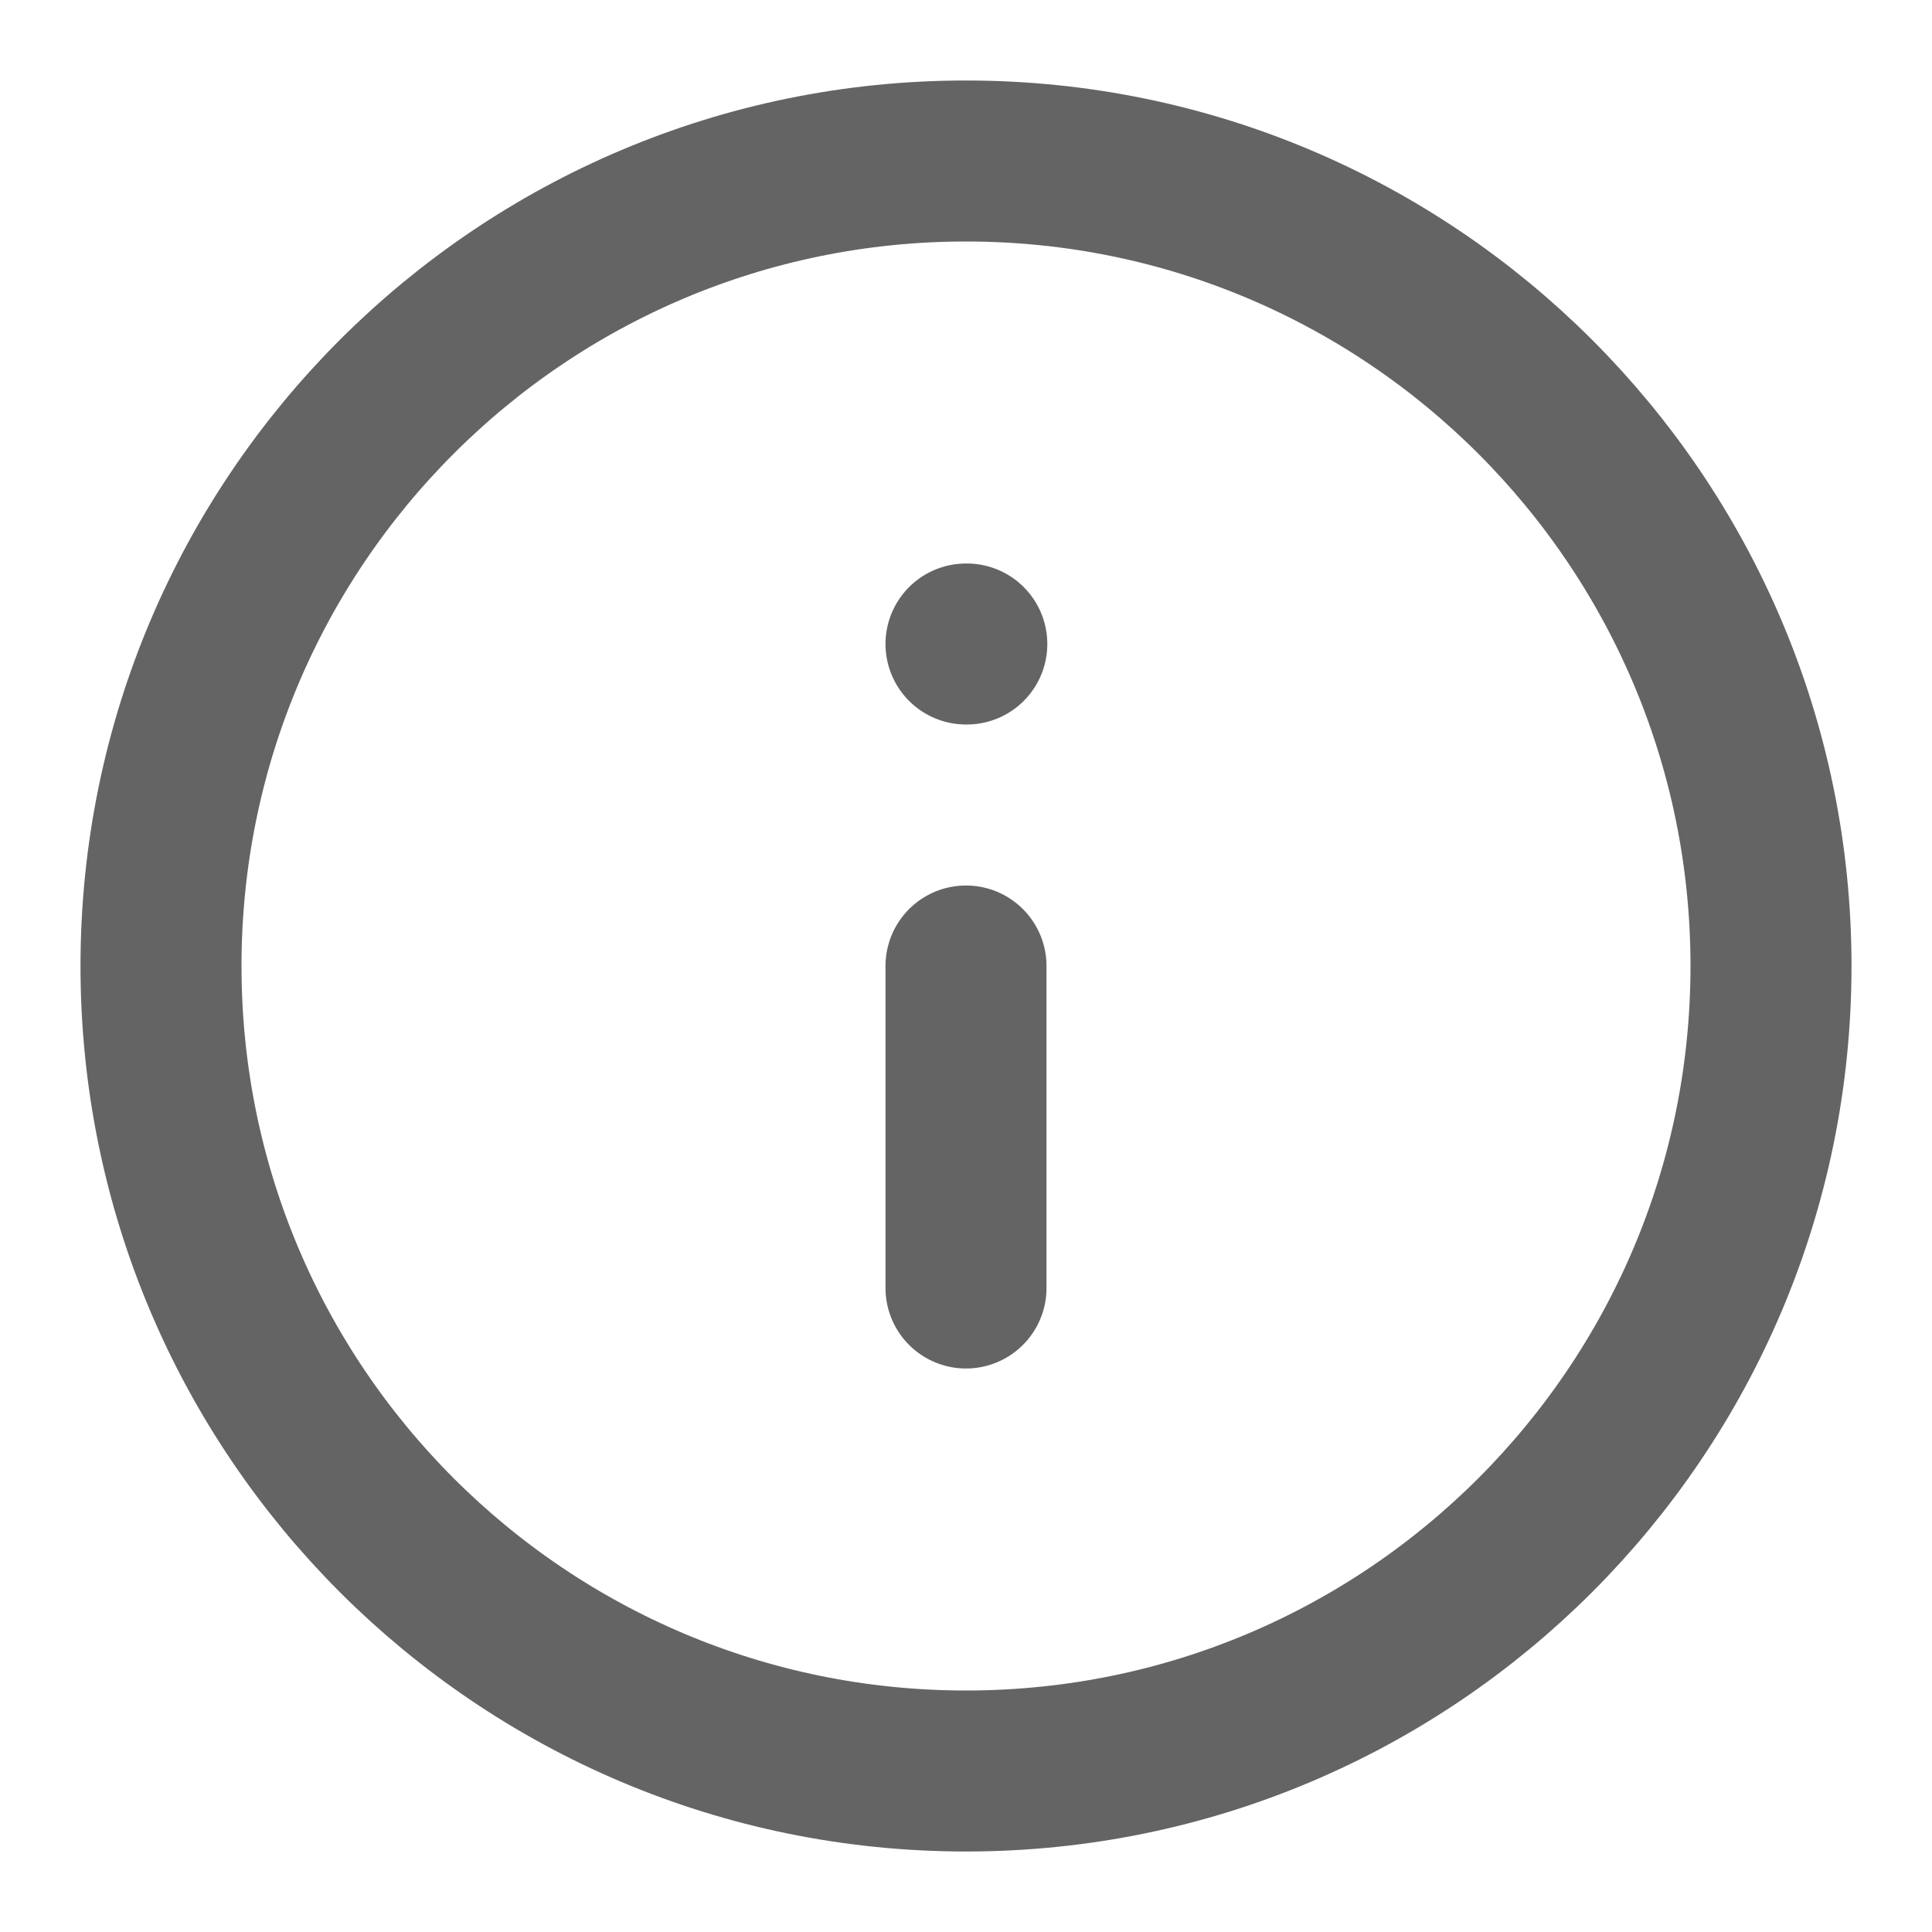
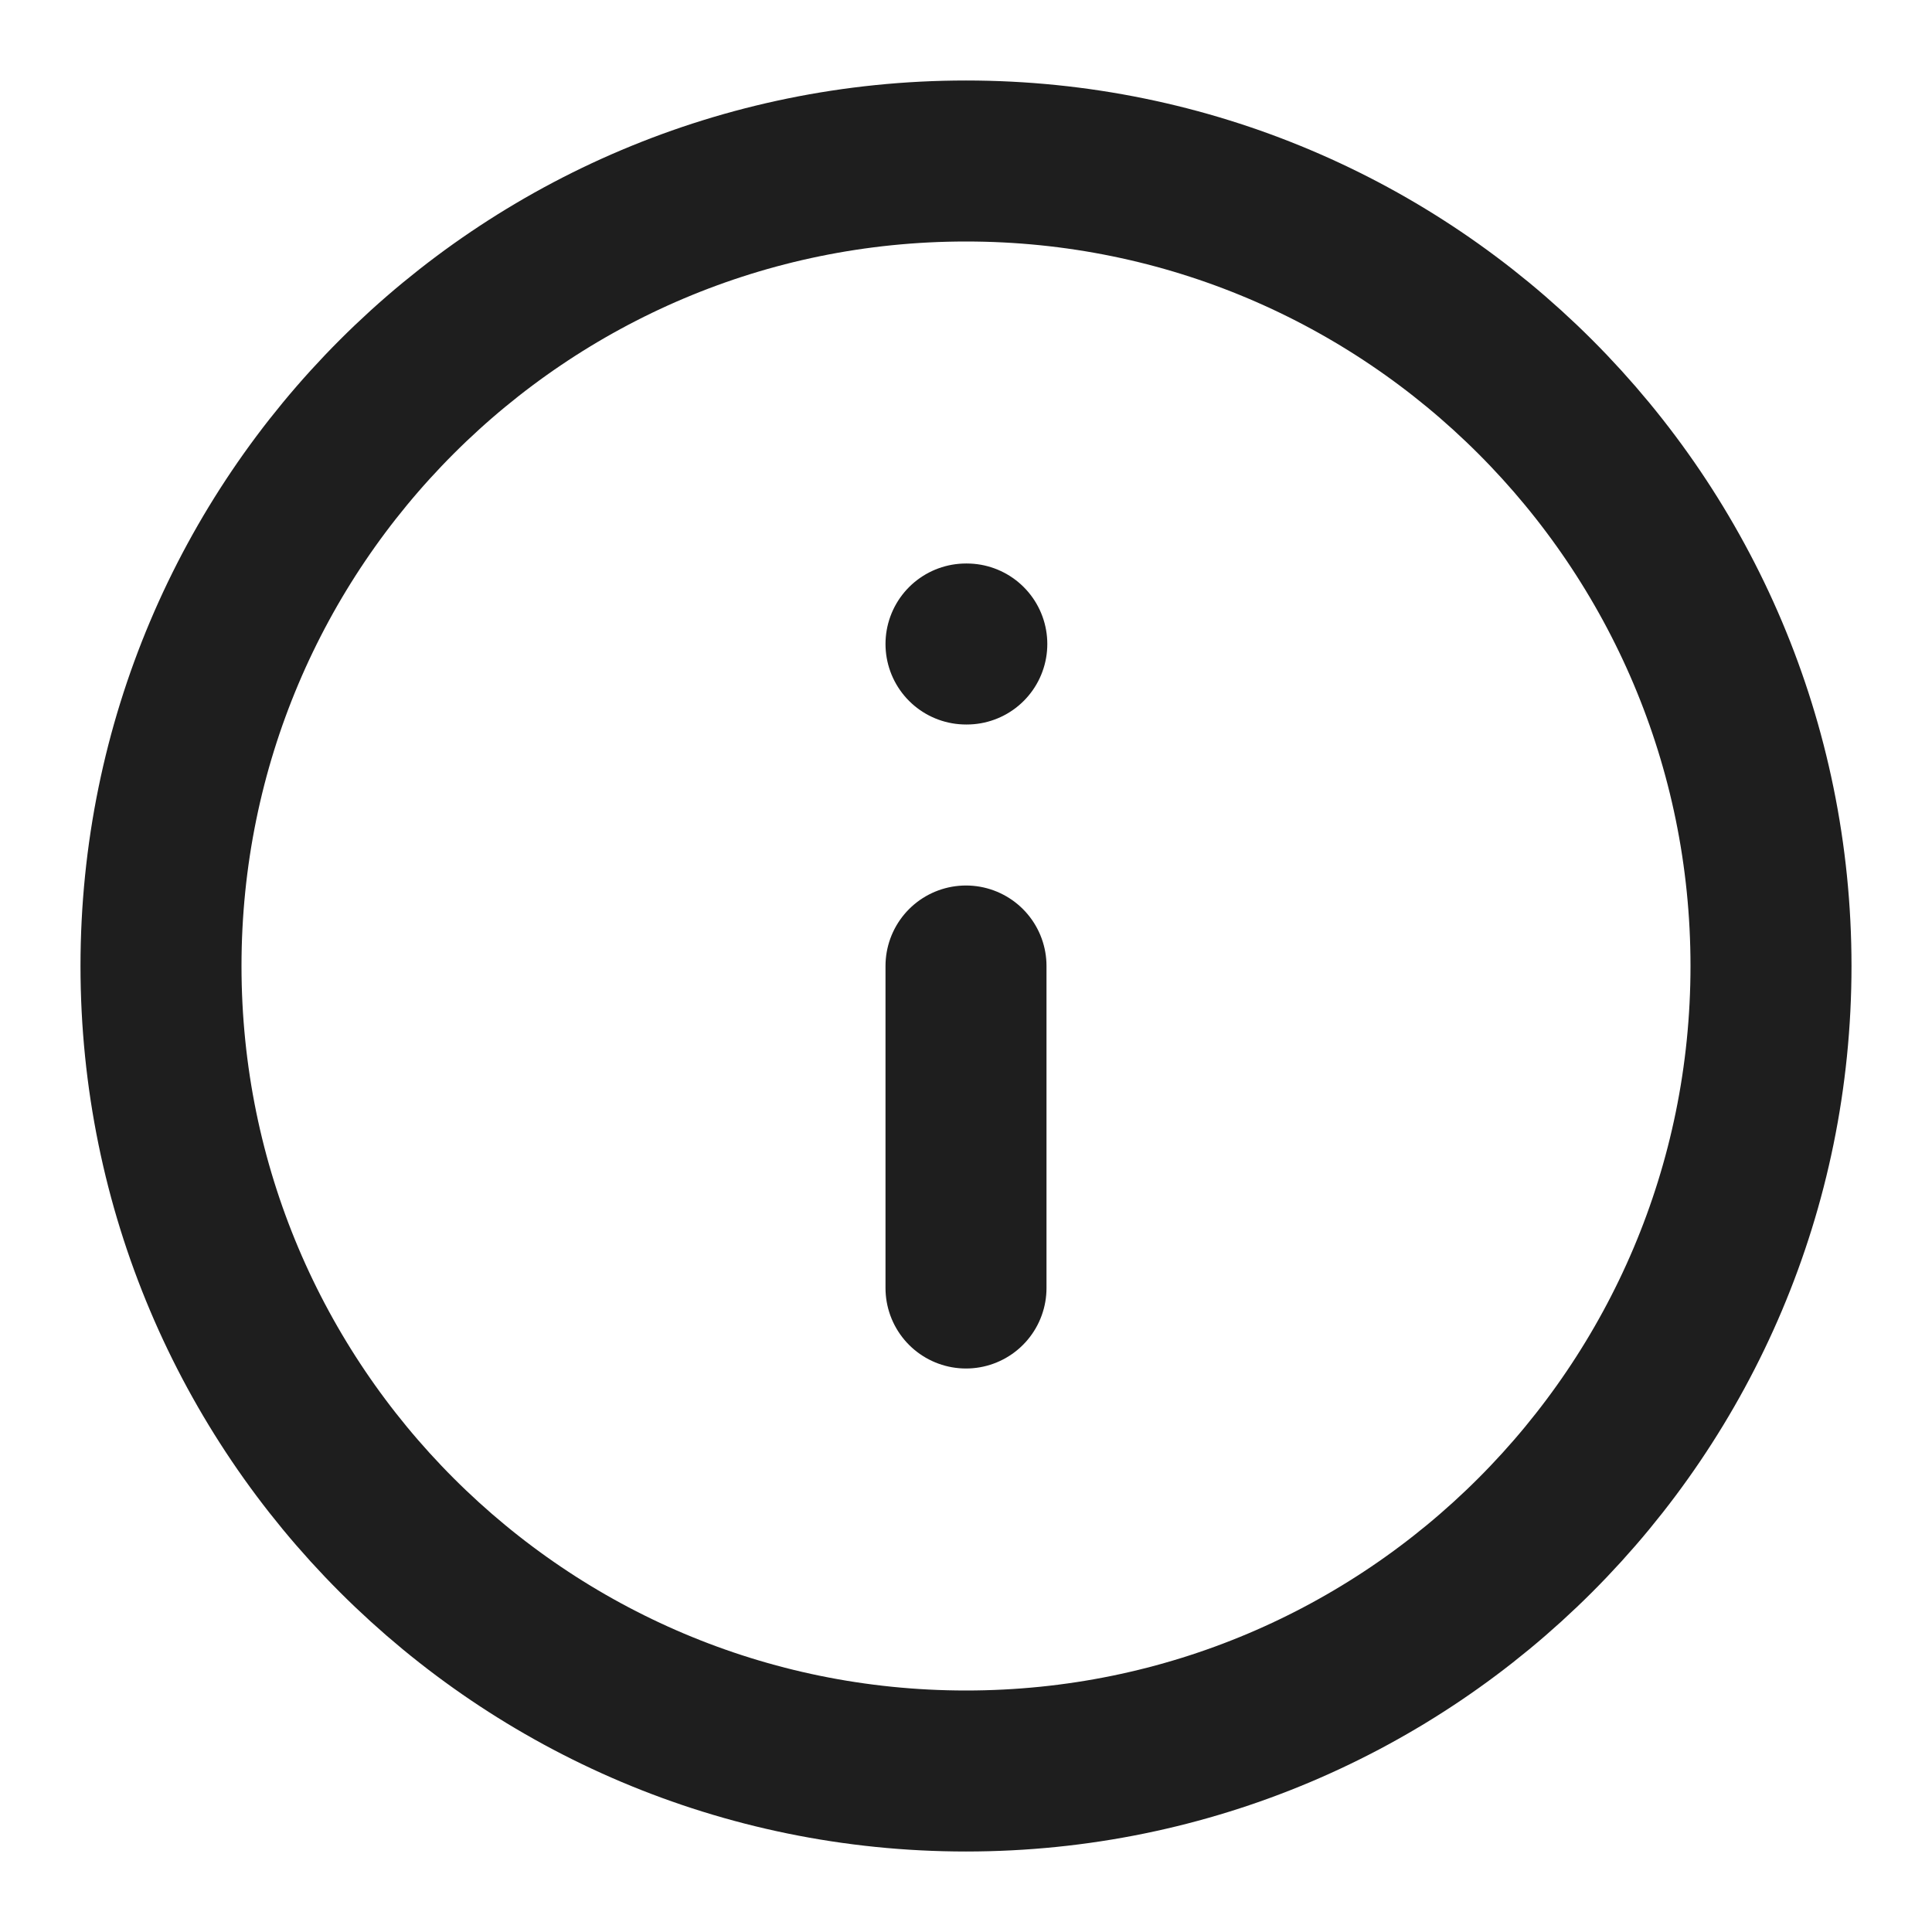
- <svg xmlns="http://www.w3.org/2000/svg" width="24" height="24" viewBox="0 0 24 24" fill="none" stroke="rgb(100,100,100)" stroke-width="2" stroke-linecap="round" stroke-linejoin="round" class="feather feather-info">
+ <svg xmlns="http://www.w3.org/2000/svg" width="24" height="24" viewBox="0 0 24 24" fill="none" stroke="rgb(30,30,30)" stroke-width="2" stroke-linecap="round" stroke-linejoin="round" class="feather feather-info">
  <circle cx="12" cy="12" r="10" />
  <line x1="12" y1="16" x2="12" y2="12" />
  <line x1="12" y1="8" x2="12.01" y2="8" />
</svg>
